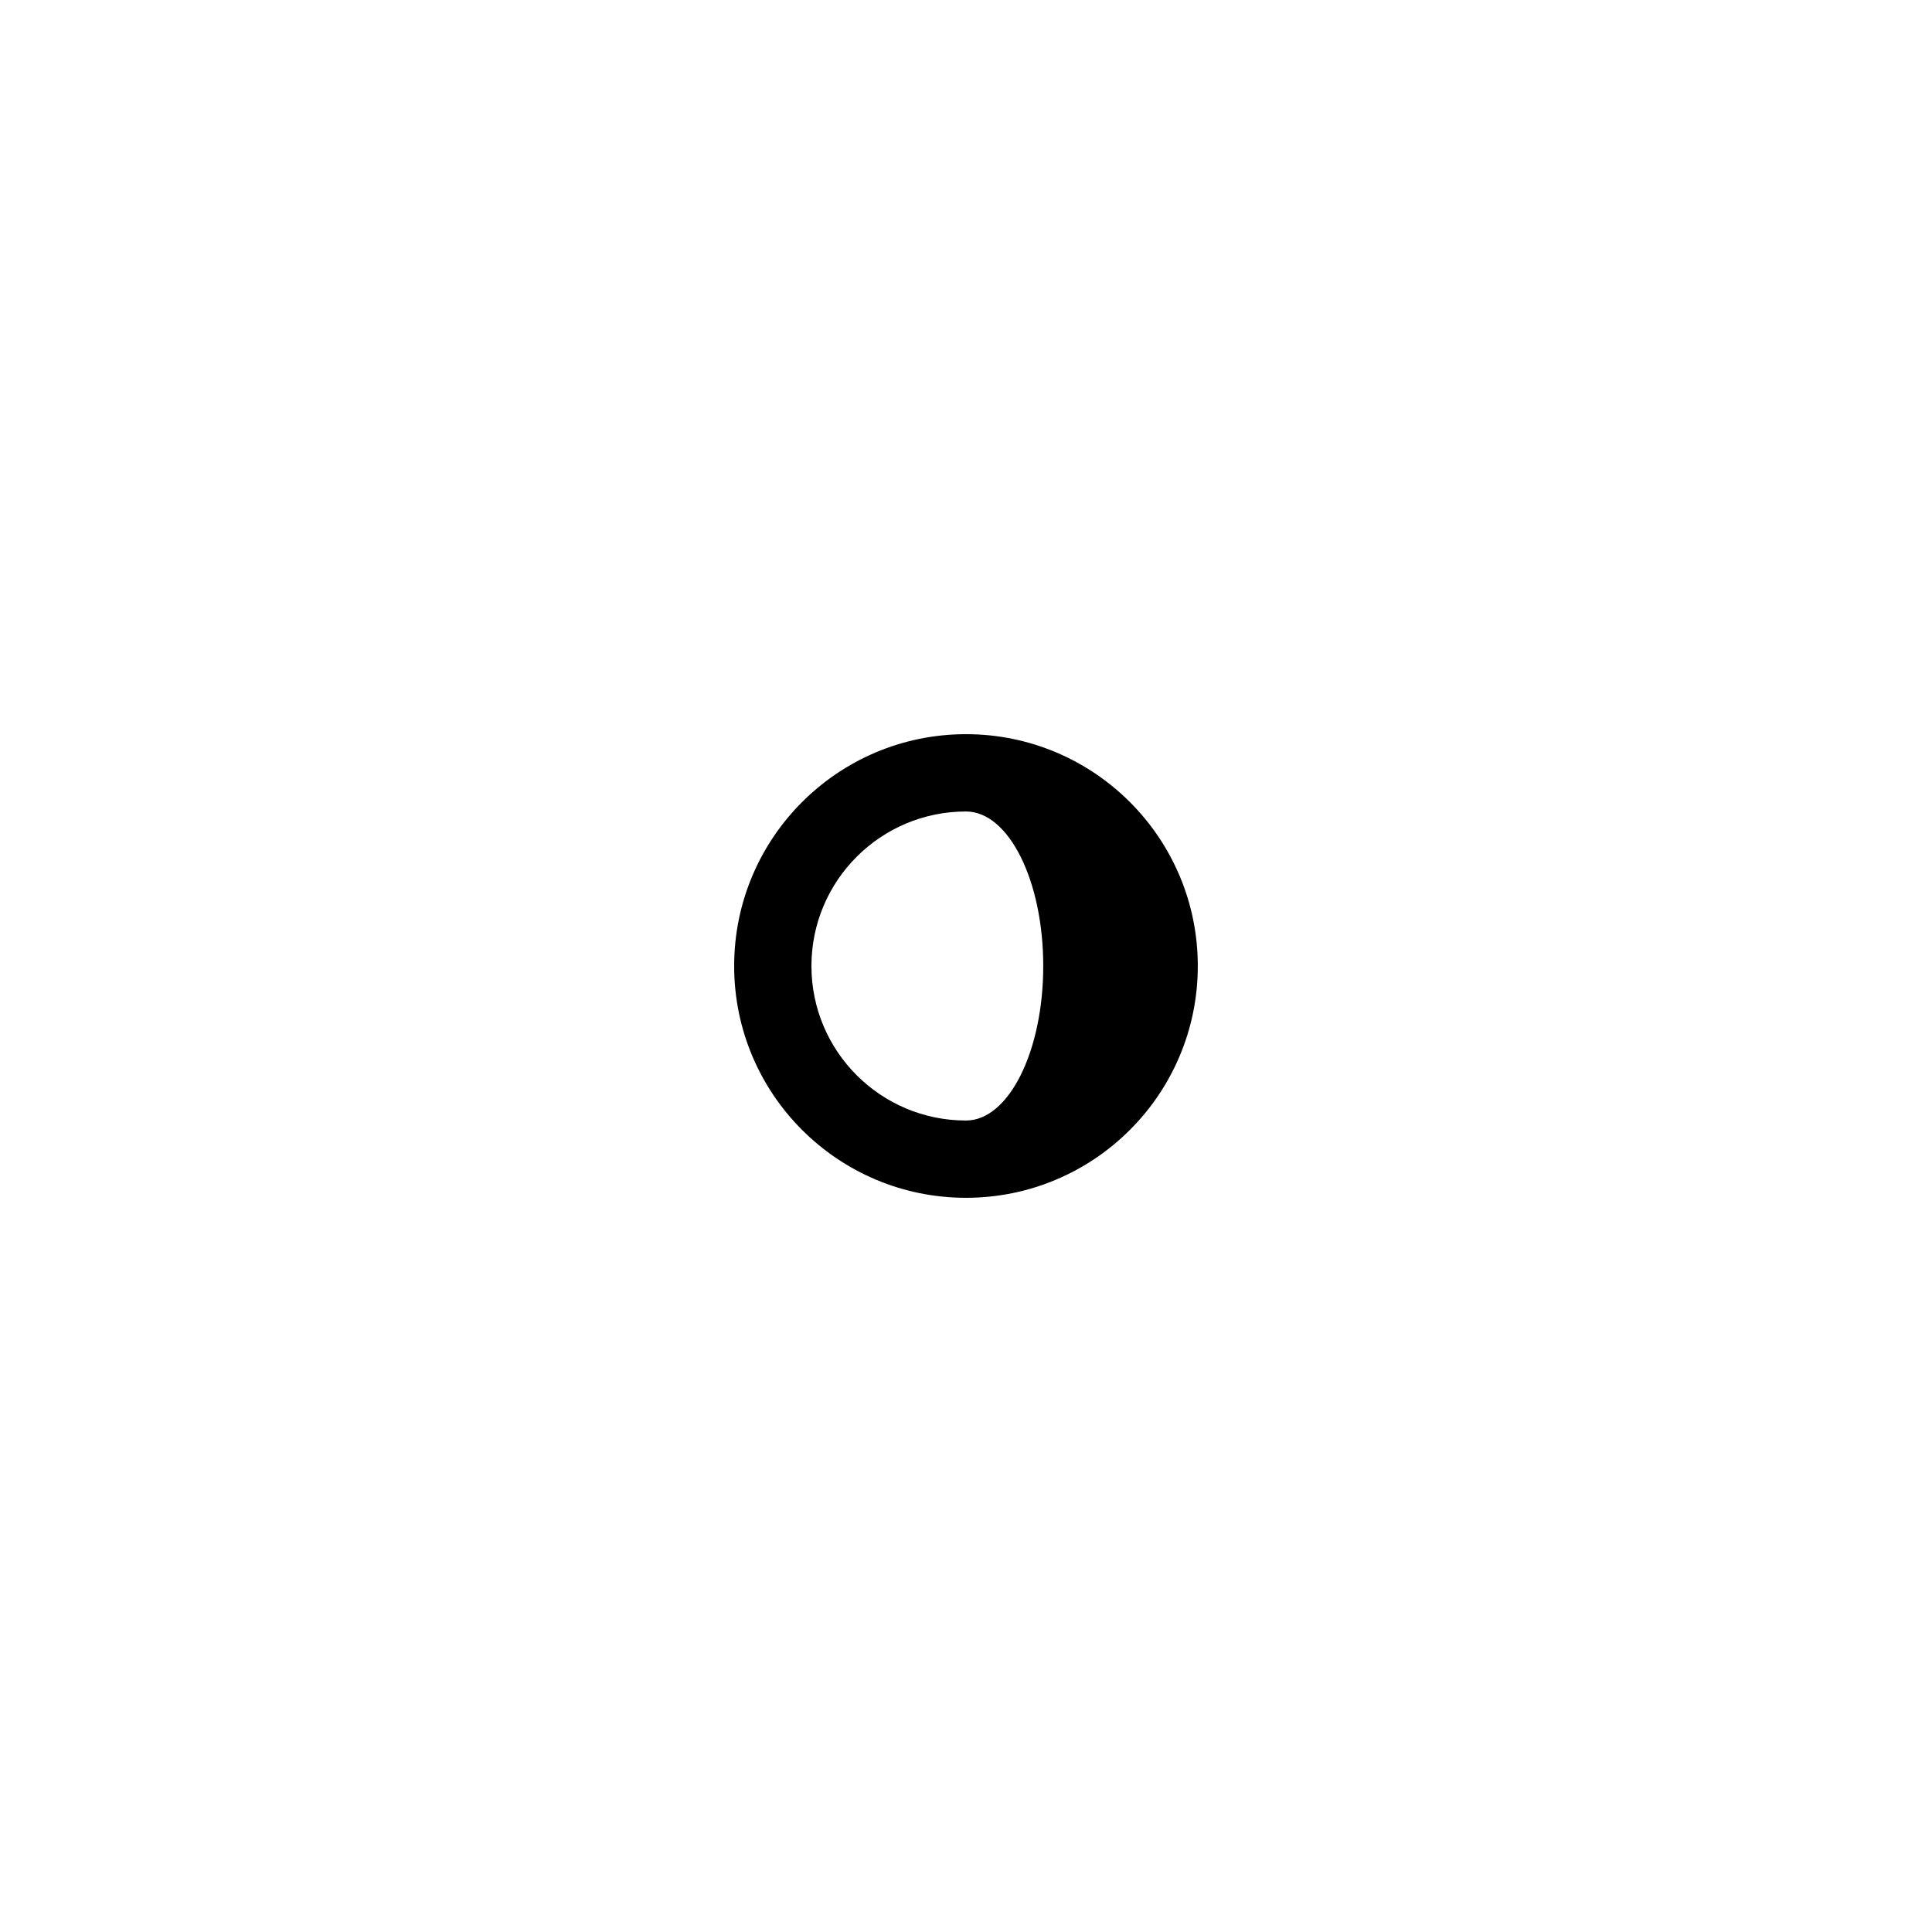
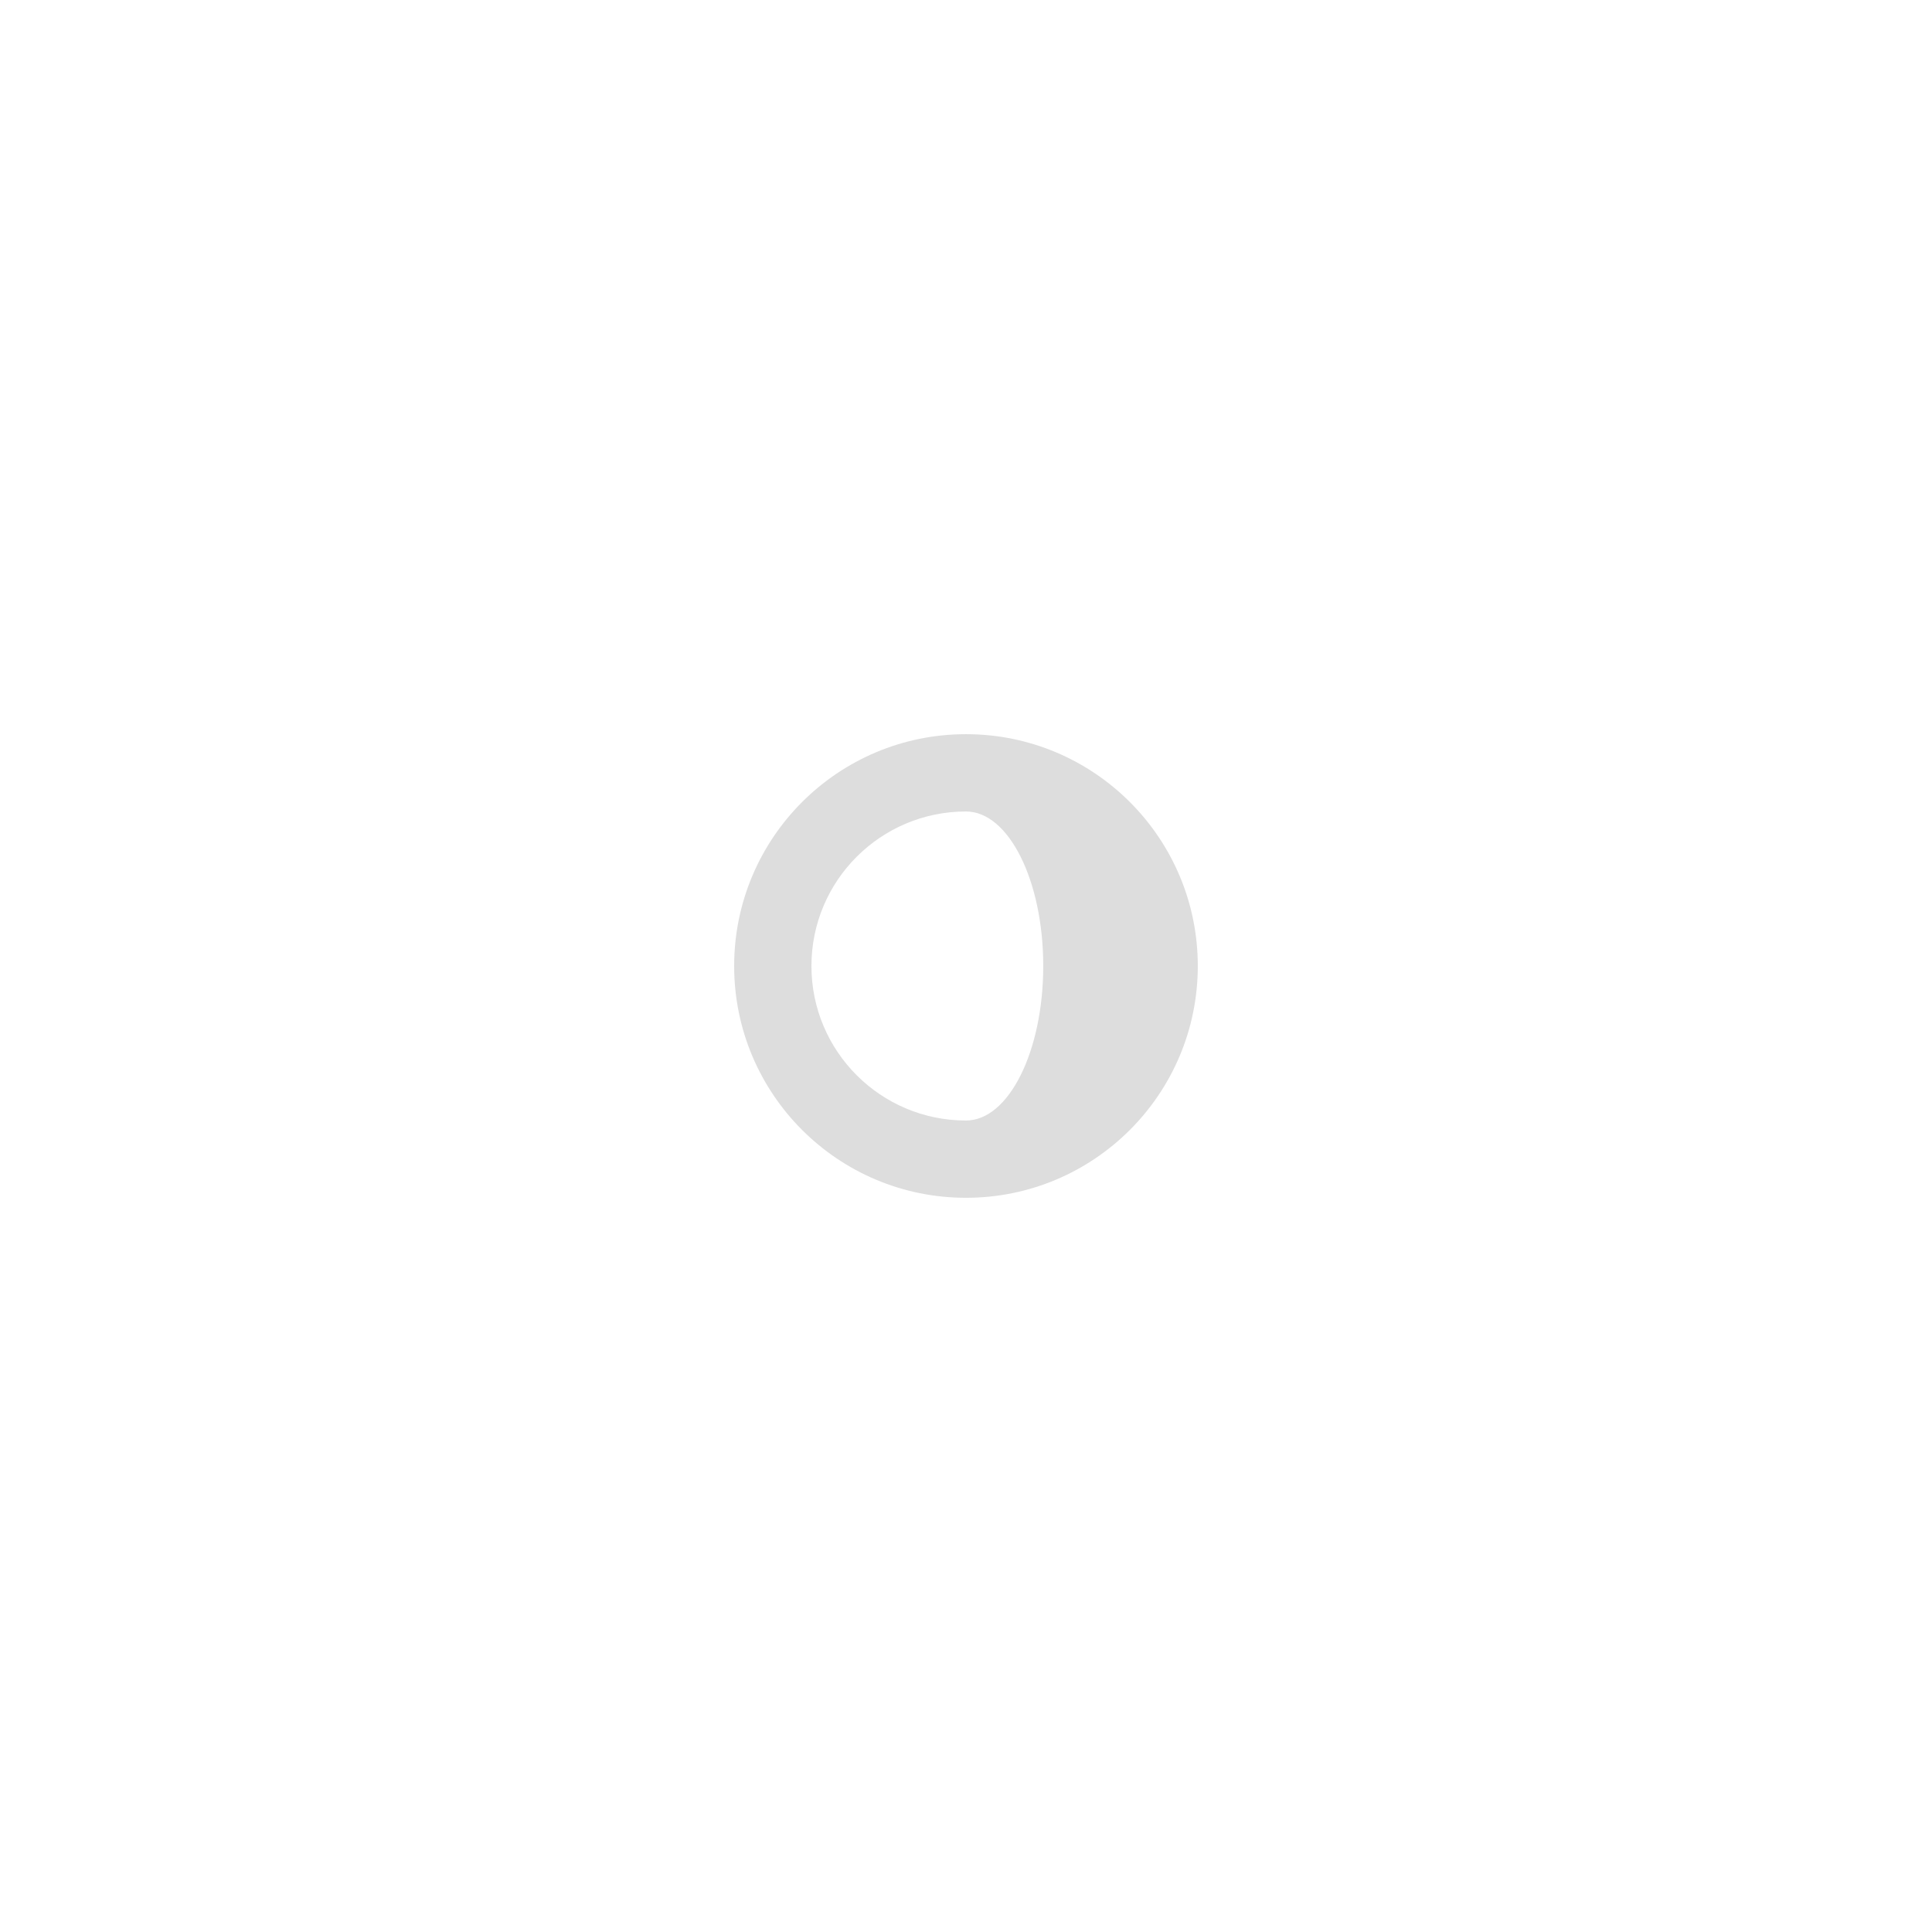
- <svg xmlns="http://www.w3.org/2000/svg" version="1.1" id="Layer_1" x="0px" y="0px" width="100px" height="100px" viewBox="0 0 100 100" enable-background="new 0 0 100 100" xml:space="preserve">
-   <path fill-rule="evenodd" clip-rule="evenodd" d="M50,61.998c6.625,0,11.998-5.371,11.998-11.998S56.625,38.001,50,38.001  c-6.627,0-12,5.372-12,11.999S43.373,61.998,50,61.998z M50,42.002c2.209,0,3.998,3.58,3.998,7.998S52.209,57.998,50,57.998  c-4.418,0-8-3.58-8-7.998S45.582,42.002,50,42.002z" />
+ <svg xmlns="http://www.w3.org/2000/svg" x="0px" y="0px" width="100px" height="100px" viewBox="0 0 100 100" enable-background="new 0 0 100 100" xml:space="preserve">
+   <path fill="#ddd" fill-rule="evenodd" clip-rule="evenodd" d="M50,61.998c6.625,0,11.998-5.371,11.998-11.998S56.625,38.001,50,38.001  c-6.627,0-12,5.372-12,11.999S43.373,61.998,50,61.998z M50,42.002c2.209,0,3.998,3.58,3.998,7.998S52.209,57.998,50,57.998  c-4.418,0-8-3.58-8-7.998S45.582,42.002,50,42.002z" />
</svg>
